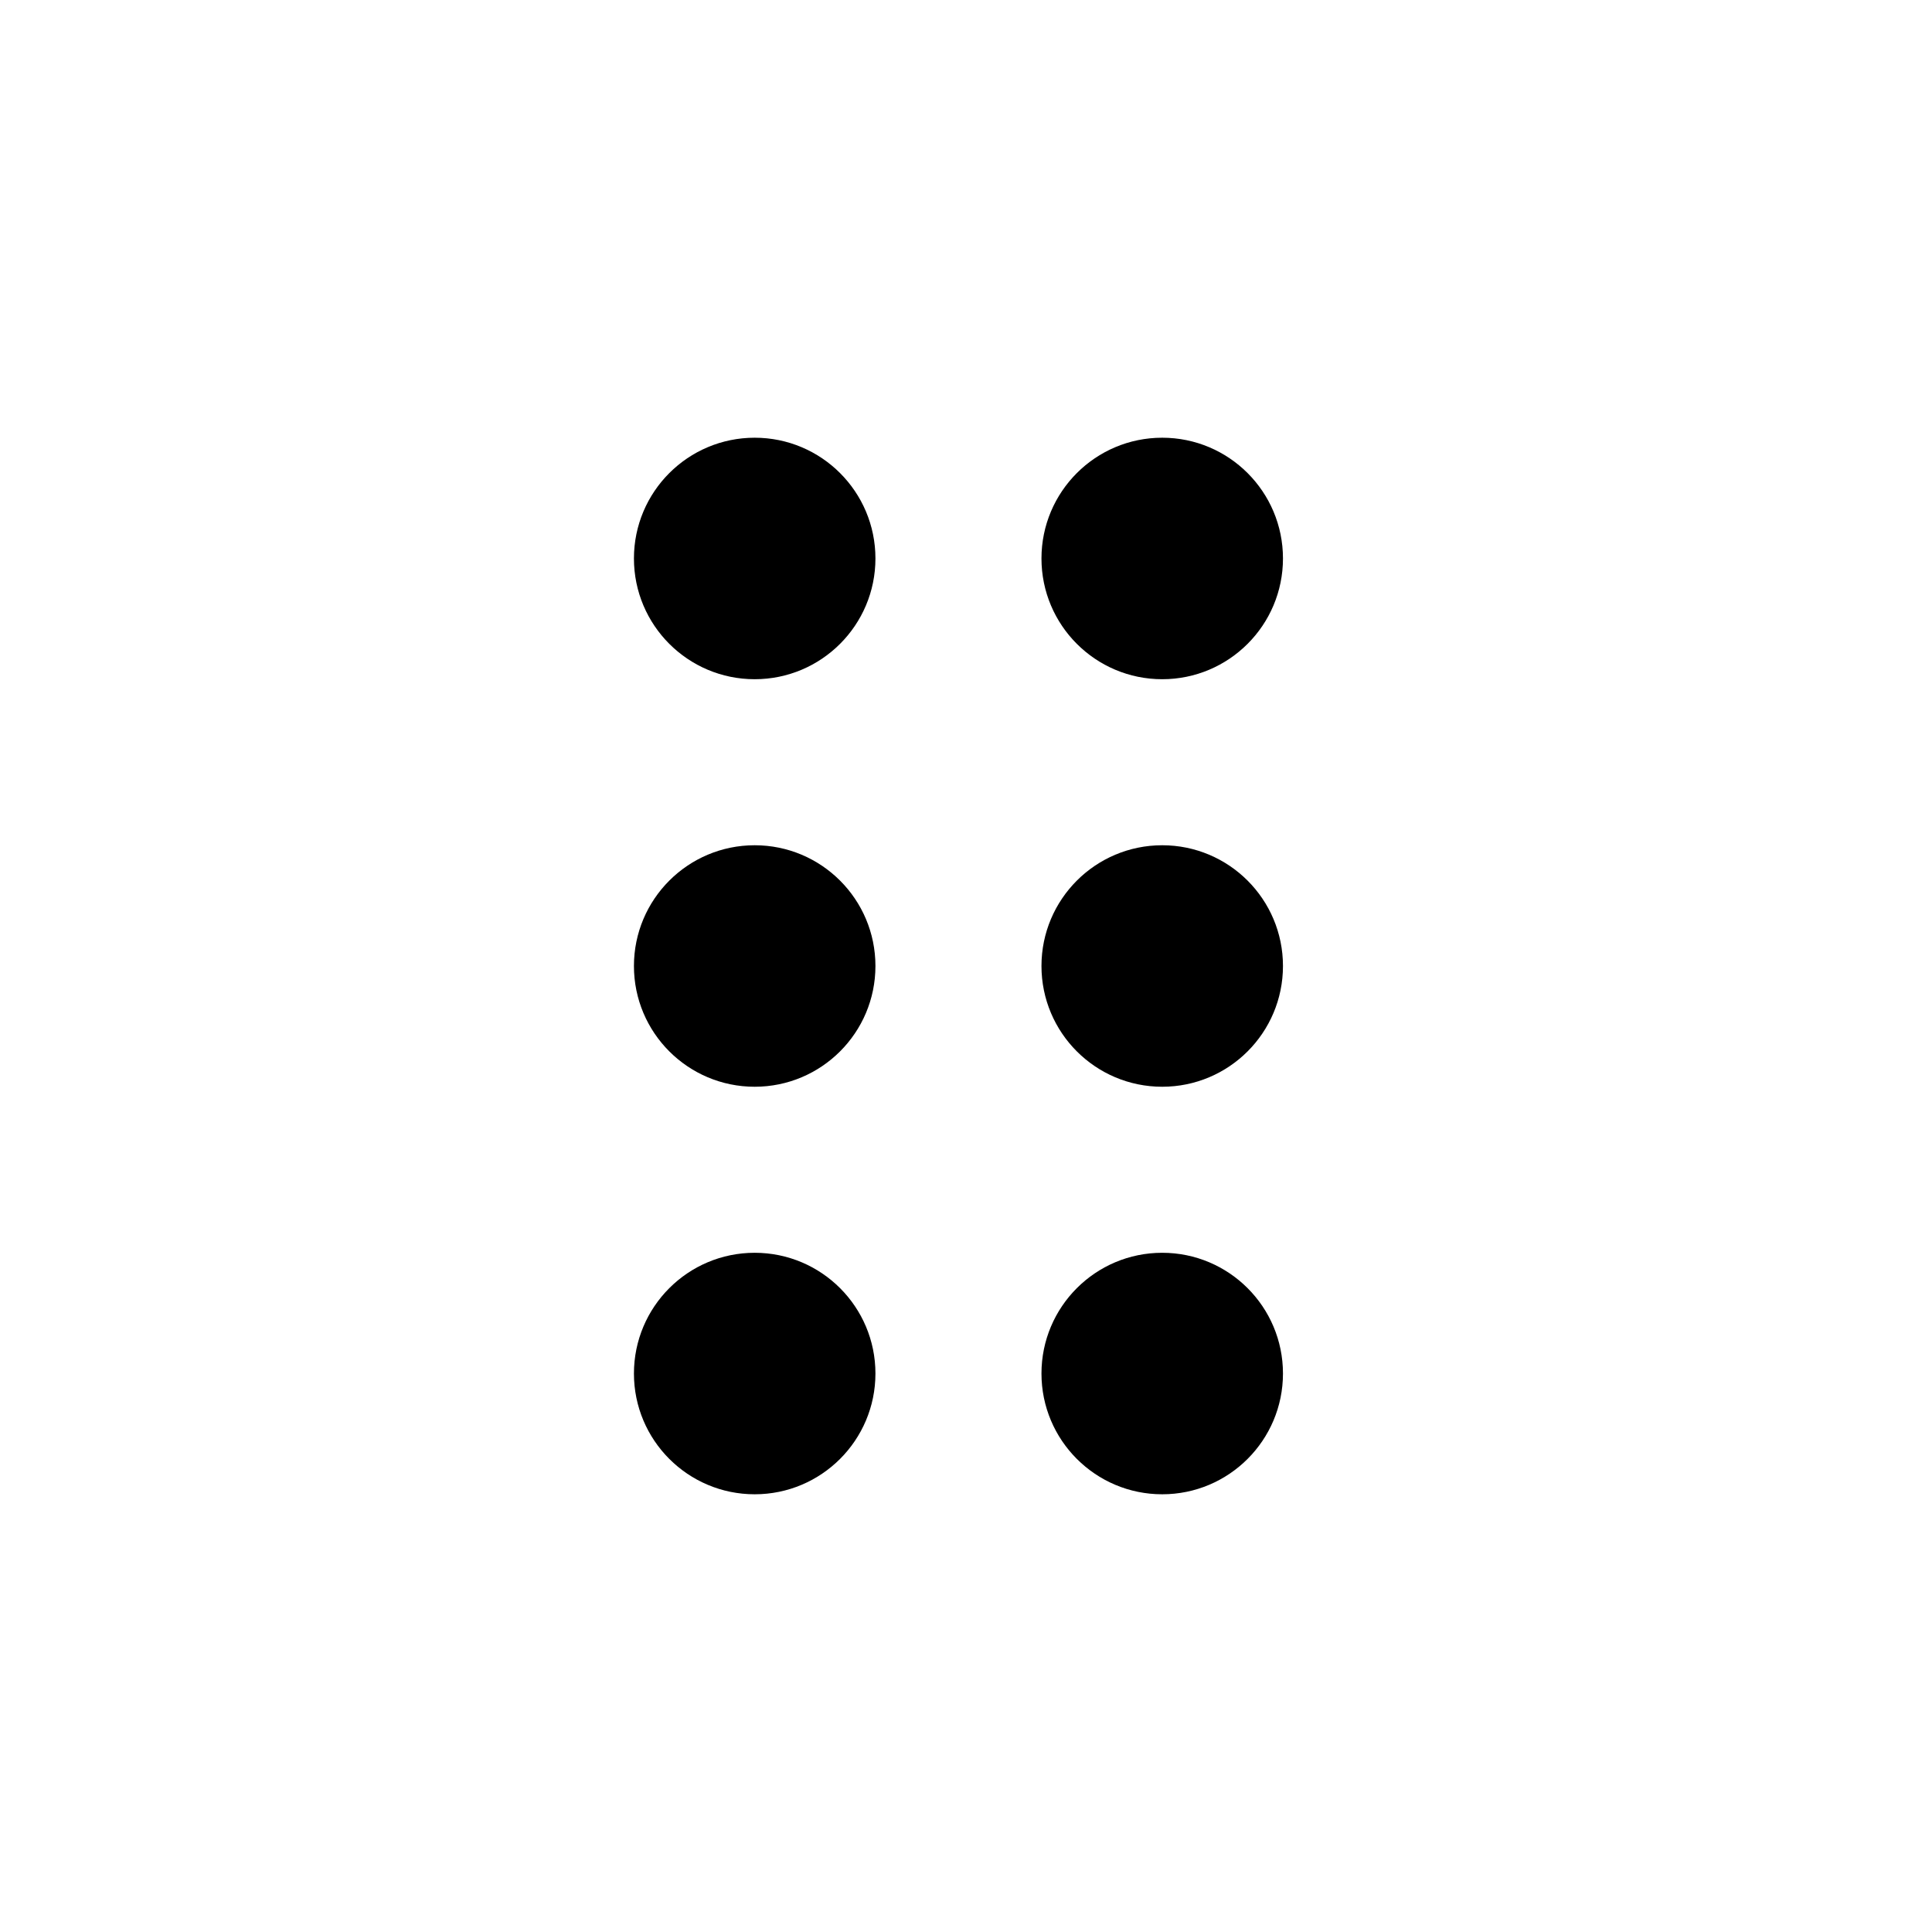
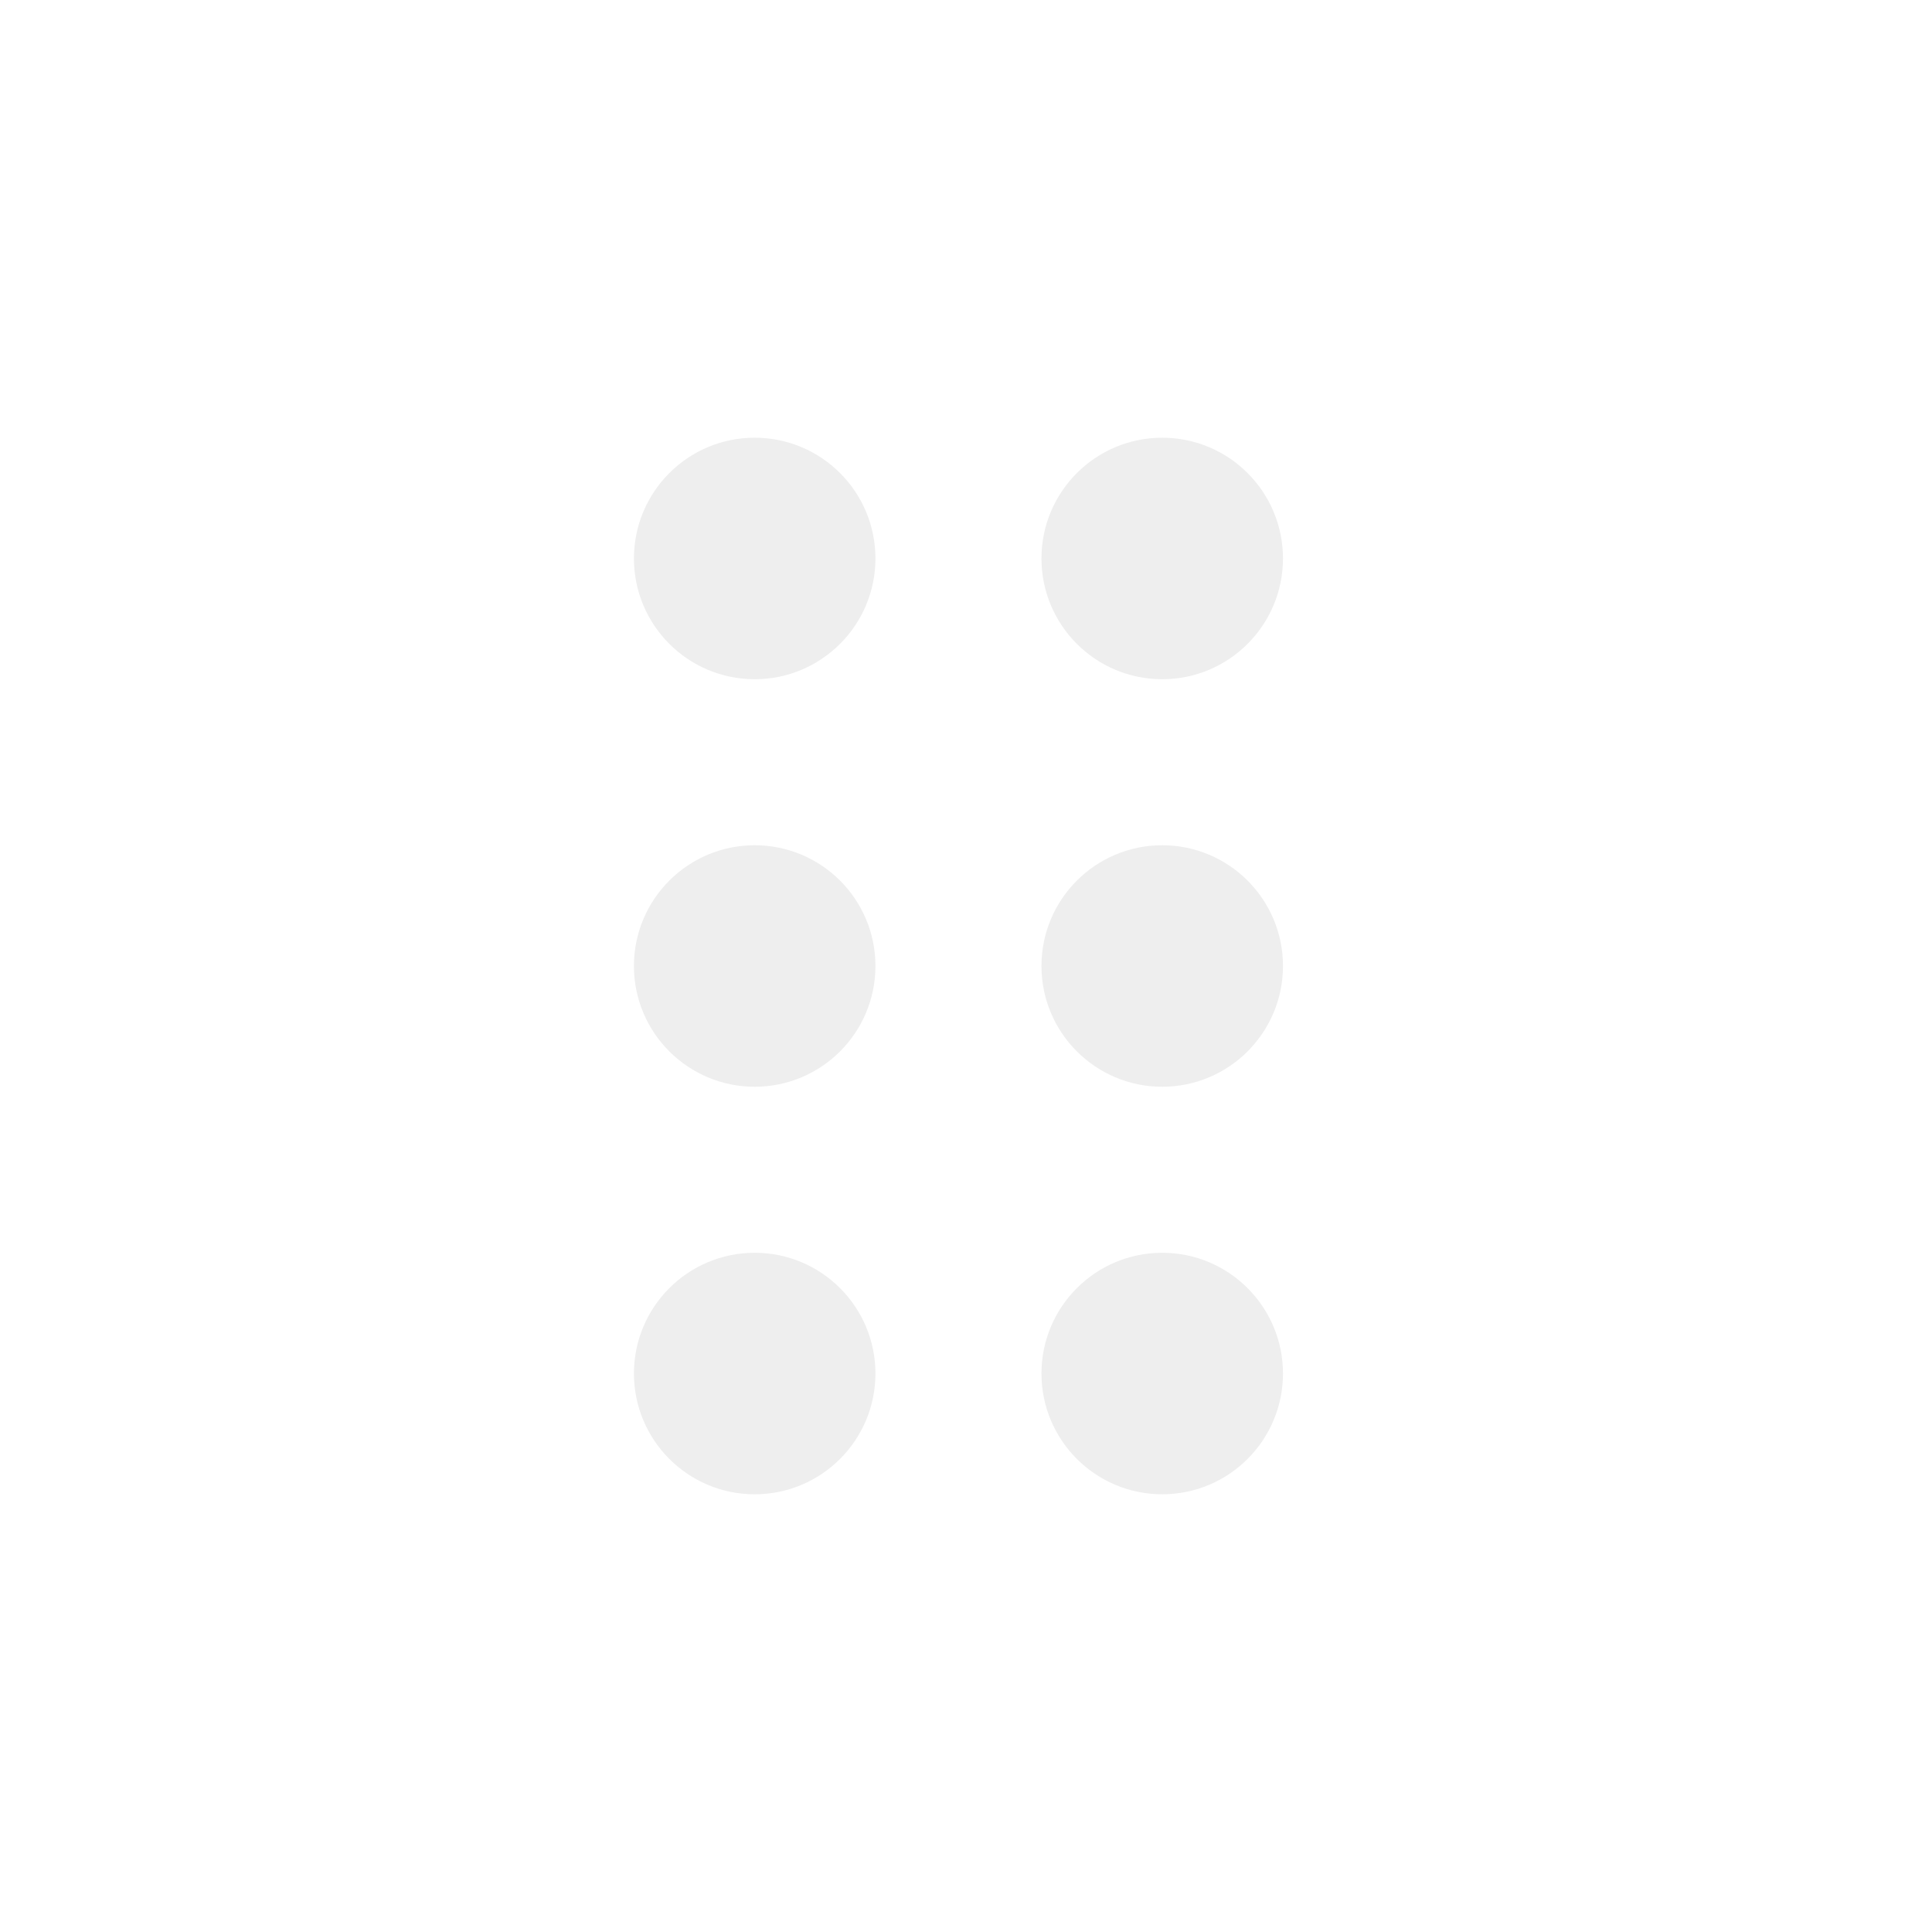
<svg xmlns="http://www.w3.org/2000/svg" width="128" height="128" fill="none" viewBox="0 0 128 128" id="drag-indicator">
-   <circle cx="50" cy="64" r="8" fill="#000" transform="rotate(90 50 64)" />
-   <circle cx="50" cy="91" r="8" fill="#000" transform="rotate(90 50 91)" />
-   <circle cx="50" cy="37" r="8" fill="#000" transform="rotate(90 50 37)" />
-   <circle cx="77" cy="64" r="8" fill="#000" transform="rotate(90 77 64)" />
-   <circle cx="77" cy="91" r="8" fill="#000" transform="rotate(90 77 91)" />
-   <circle cx="77" cy="37" r="8" fill="#000" transform="rotate(90 77 37)" />
+   <circle cx="50" cy="64" r="8" fill="#eee" transform="rotate(90 50 64)" />
+   <circle cx="50" cy="91" r="8" fill="#eee" transform="rotate(90 50 91)" />
+   <circle cx="50" cy="37" r="8" fill="#eee" transform="rotate(90 50 37)" />
+   <circle cx="77" cy="64" r="8" fill="#eee" transform="rotate(90 77 64)" />
+   <circle cx="77" cy="91" r="8" fill="#eee" transform="rotate(90 77 91)" />
+   <circle cx="77" cy="37" r="8" fill="#eee" transform="rotate(90 77 37)" />
</svg>
